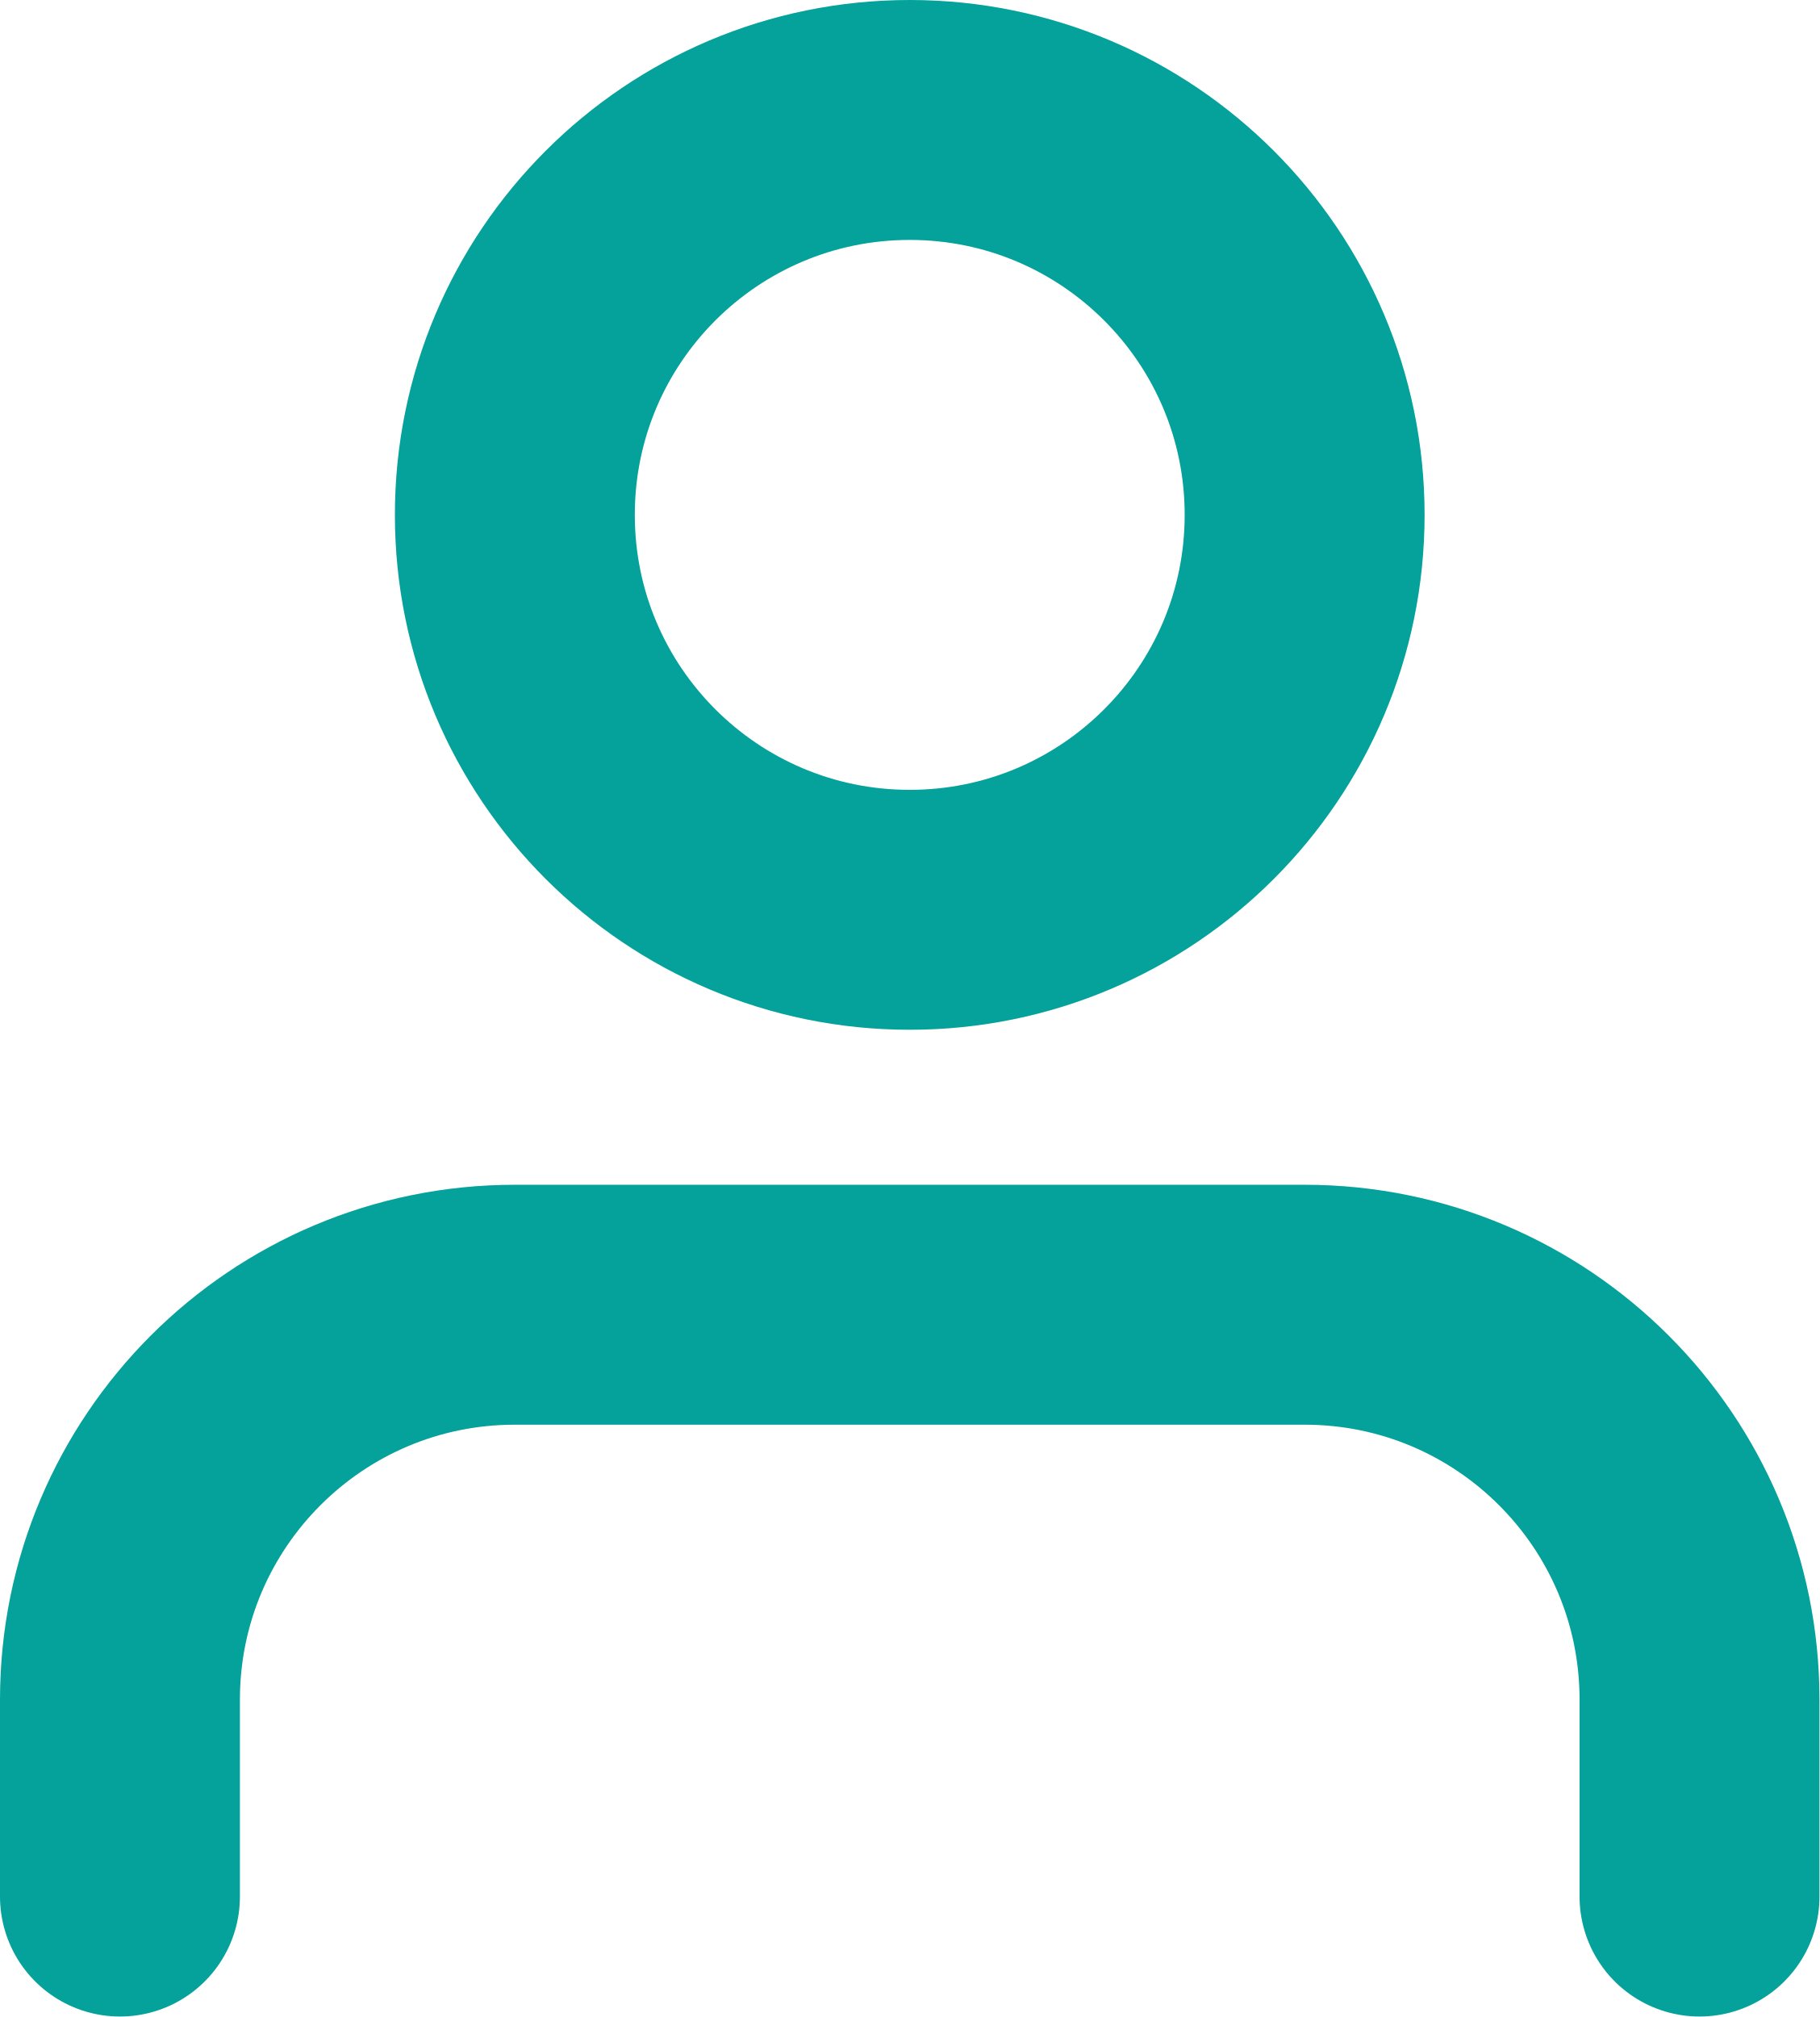
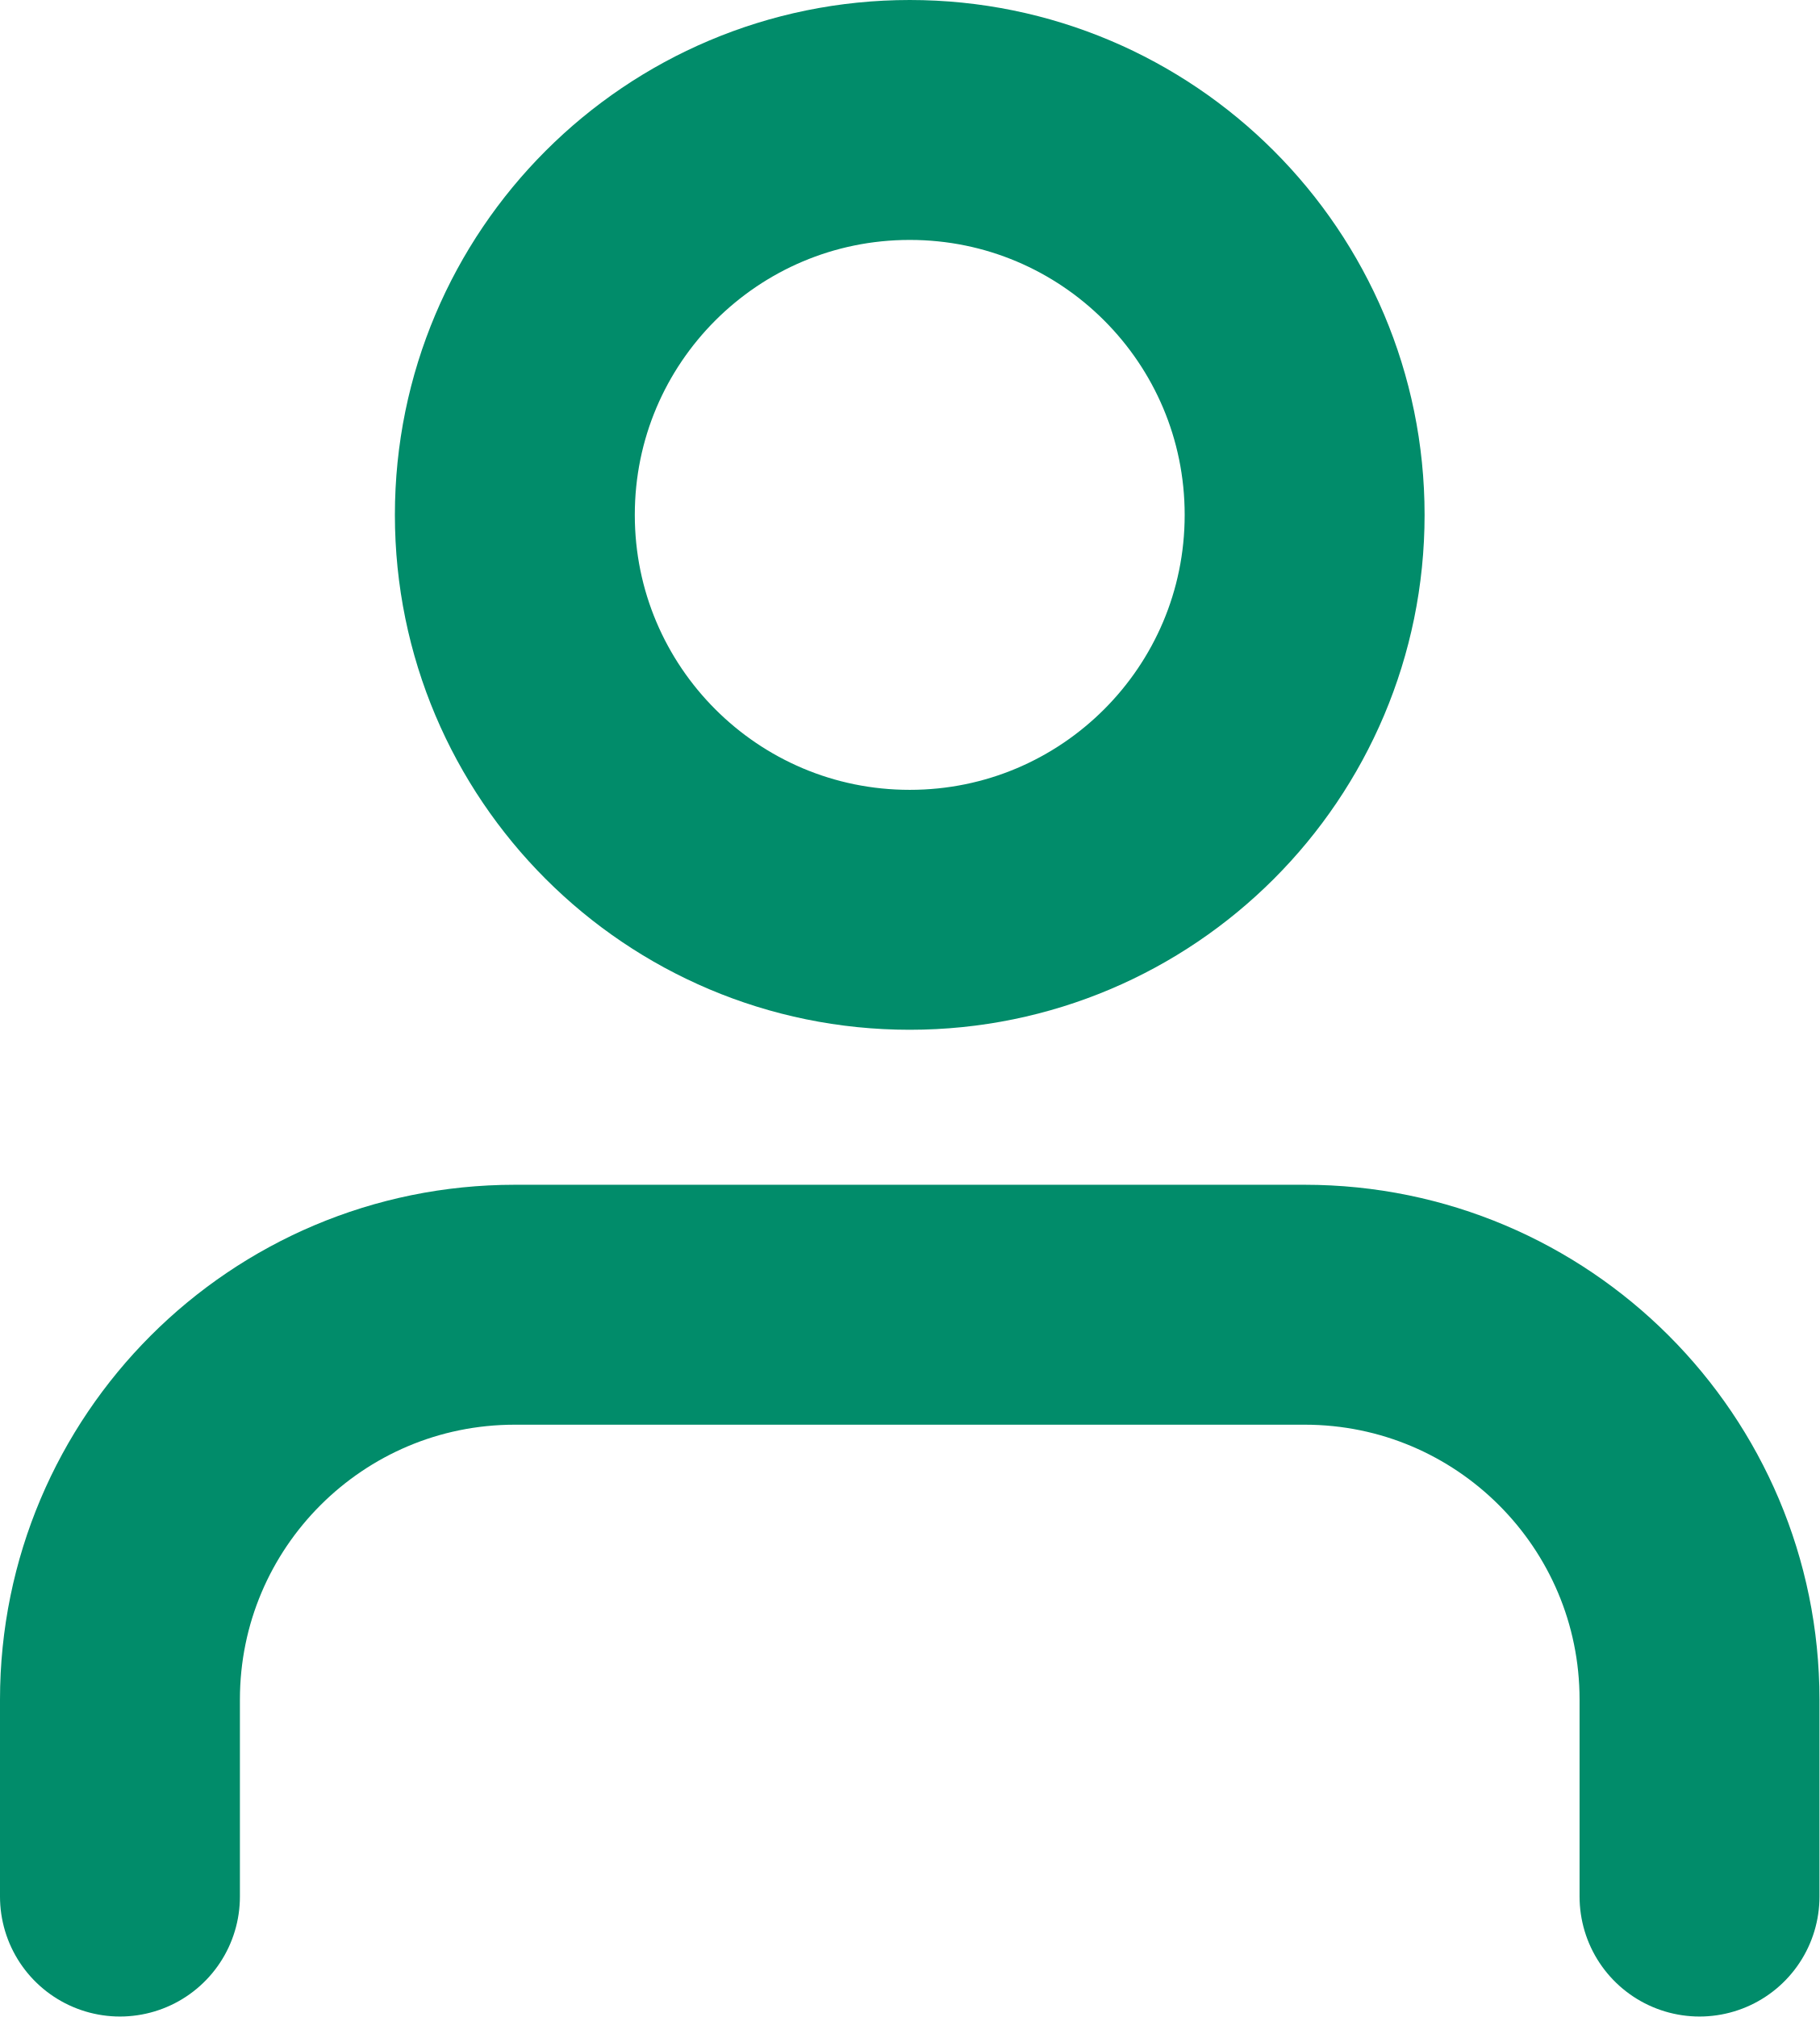
<svg xmlns="http://www.w3.org/2000/svg" width="11.376" height="12.61" viewBox="0 0 11.376 12.61">
  <g id="Icon_feather-user" data-name="Icon feather-user" transform="translate(-5.25 -3.75)">
-     <path id="Path_85" data-name="Path 85" d="M15.876,26.2V24.969A2.469,2.469,0,0,0,13.407,22.5H8.469A2.469,2.469,0,0,0,6,24.969V26.2" transform="translate(0 -10.593)" fill="none" stroke="#04a29b" stroke-linecap="round" stroke-linejoin="round" stroke-width="1.5" />
-     <path id="Path_86" data-name="Path 86" d="M16.938,6.969A2.469,2.469,0,1,1,14.469,4.5,2.469,2.469,0,0,1,16.938,6.969Z" transform="translate(-3.531)" fill="none" stroke="#04a29b" stroke-linecap="round" stroke-linejoin="round" stroke-width="1.5" />
+     <path id="Path_85" data-name="Path 85" d="M15.876,26.2V24.969A2.469,2.469,0,0,0,13.407,22.5H8.469A2.469,2.469,0,0,0,6,24.969V26.2" transform="translate(0 -10.593)" fill="none" stroke="#018c6a" stroke-linecap="round" stroke-linejoin="round" stroke-width="1.5" />
+     <path id="Path_86" data-name="Path 86" d="M16.938,6.969A2.469,2.469,0,1,1,14.469,4.5,2.469,2.469,0,0,1,16.938,6.969Z" transform="translate(-3.531)" fill="none" stroke="#018c6a" stroke-linecap="round" stroke-linejoin="round" stroke-width="1.5" />
  </g>
</svg>
